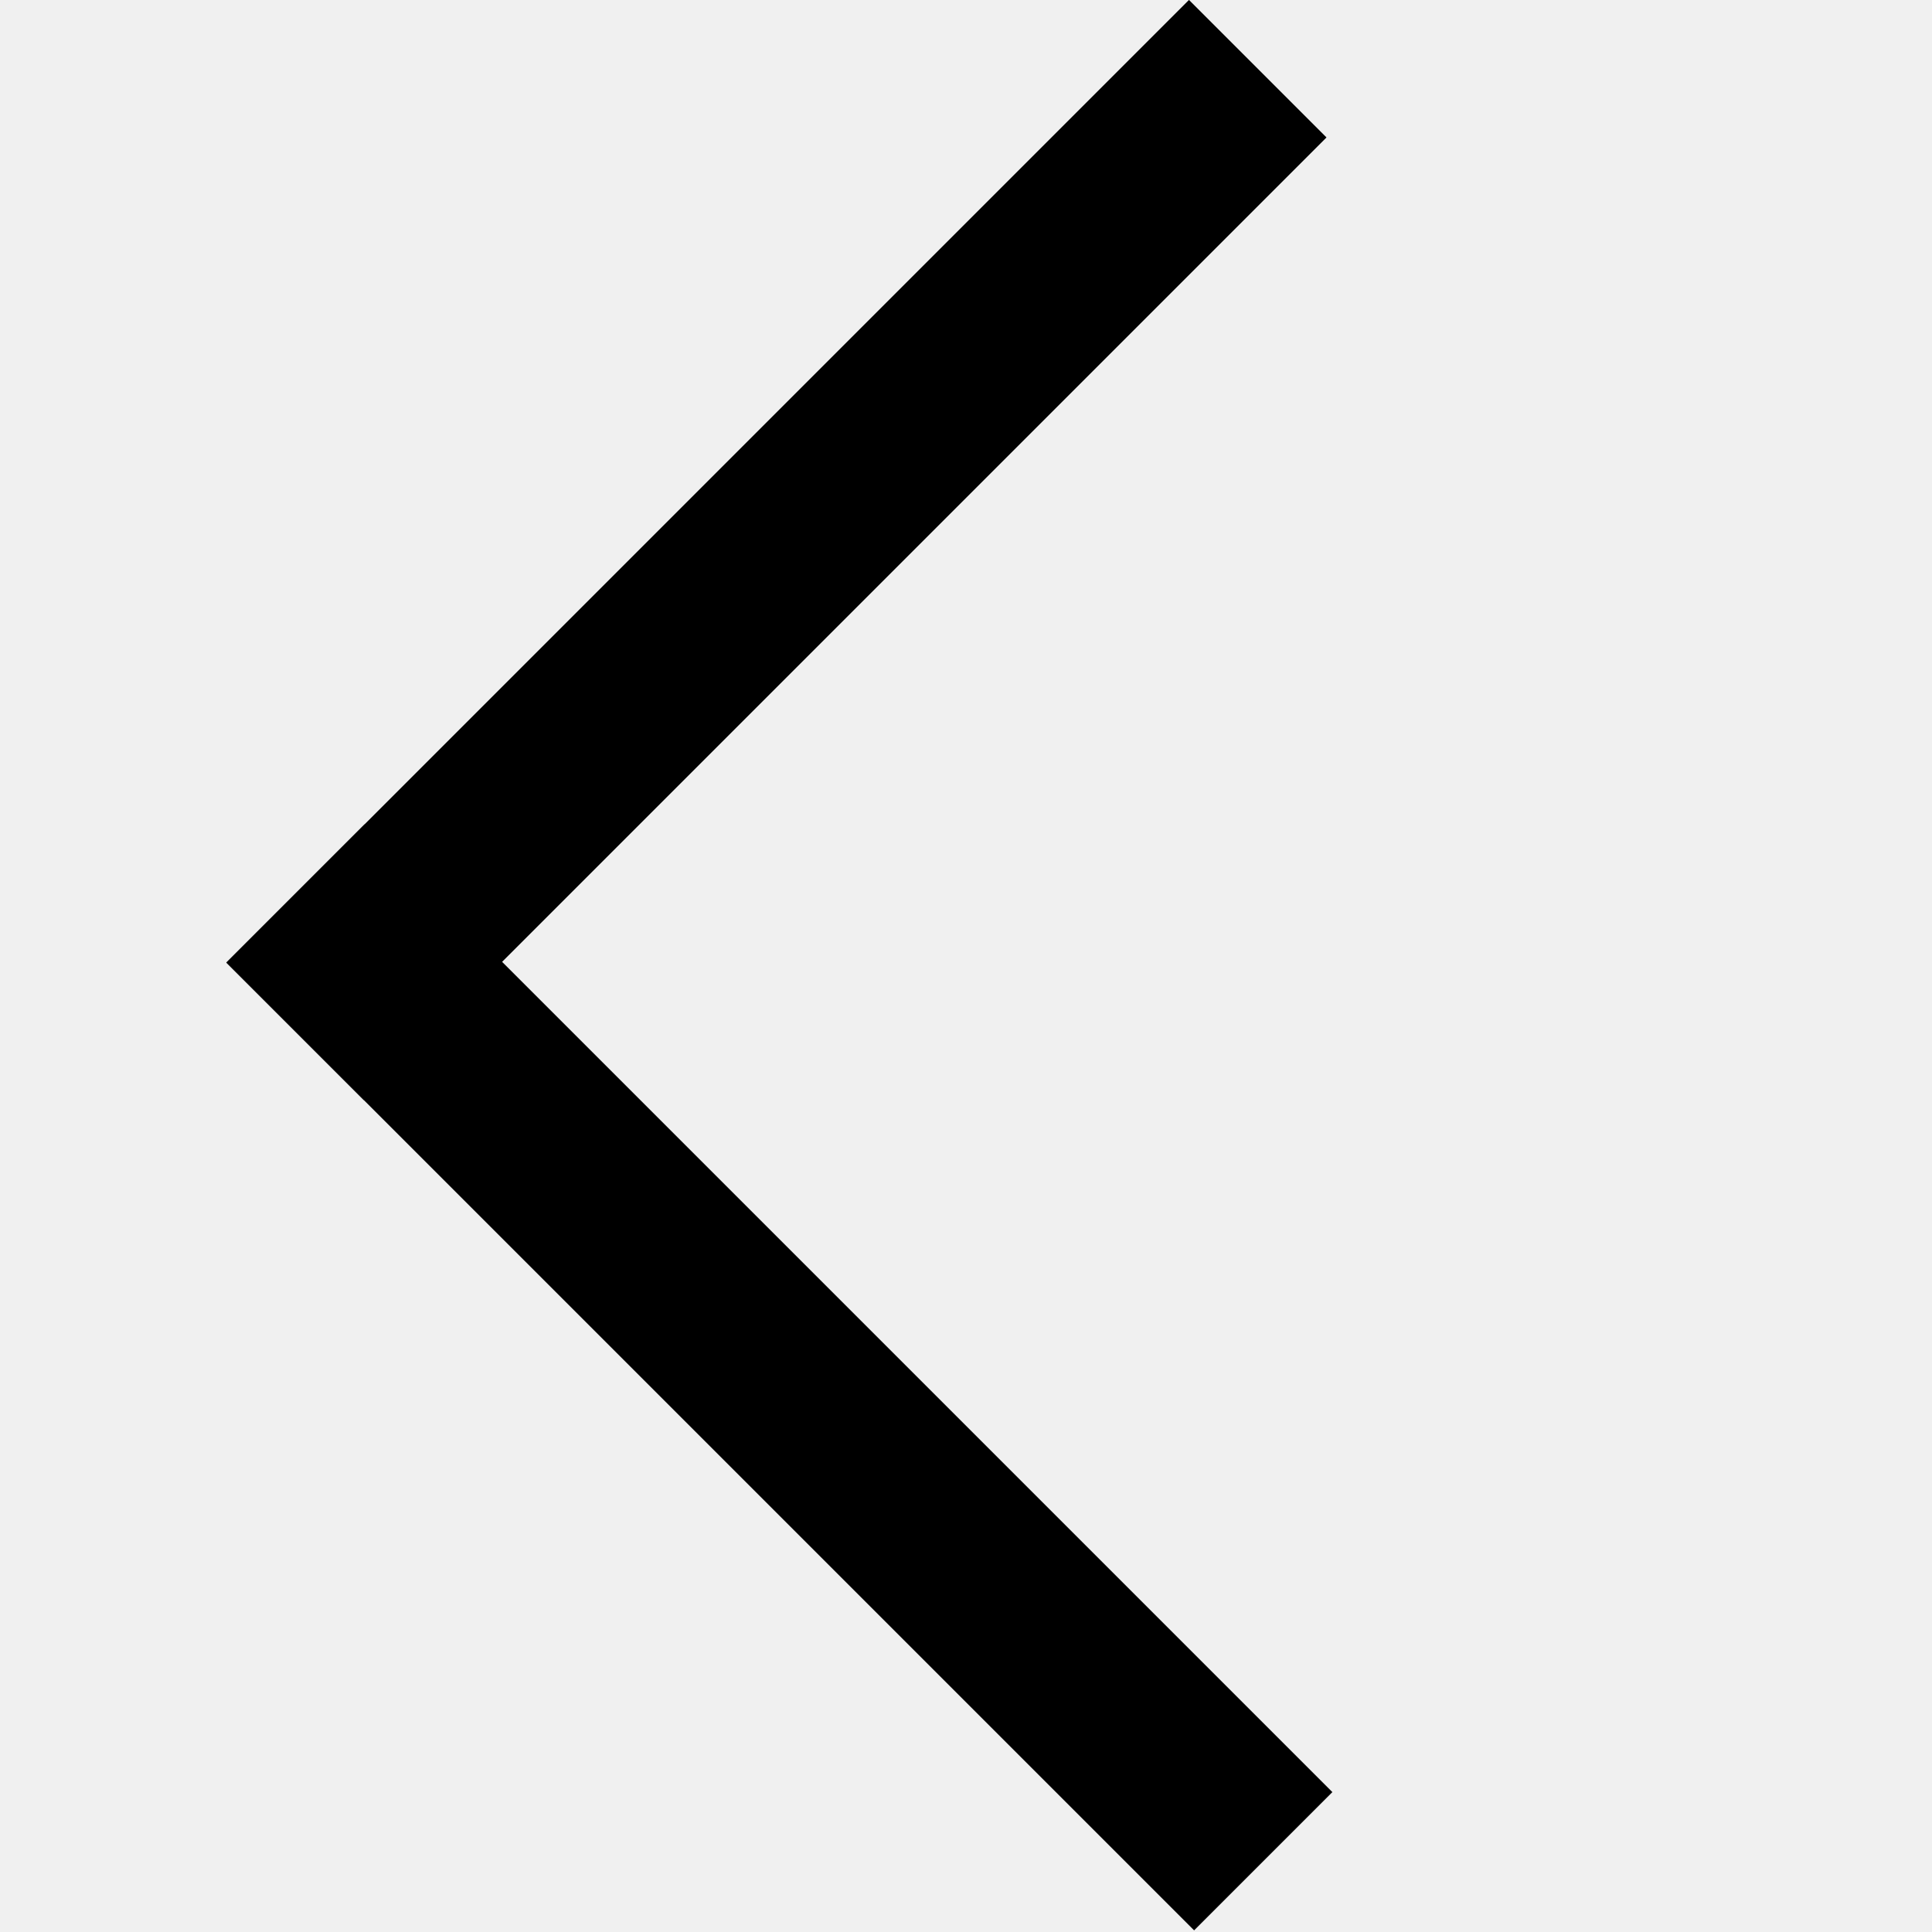
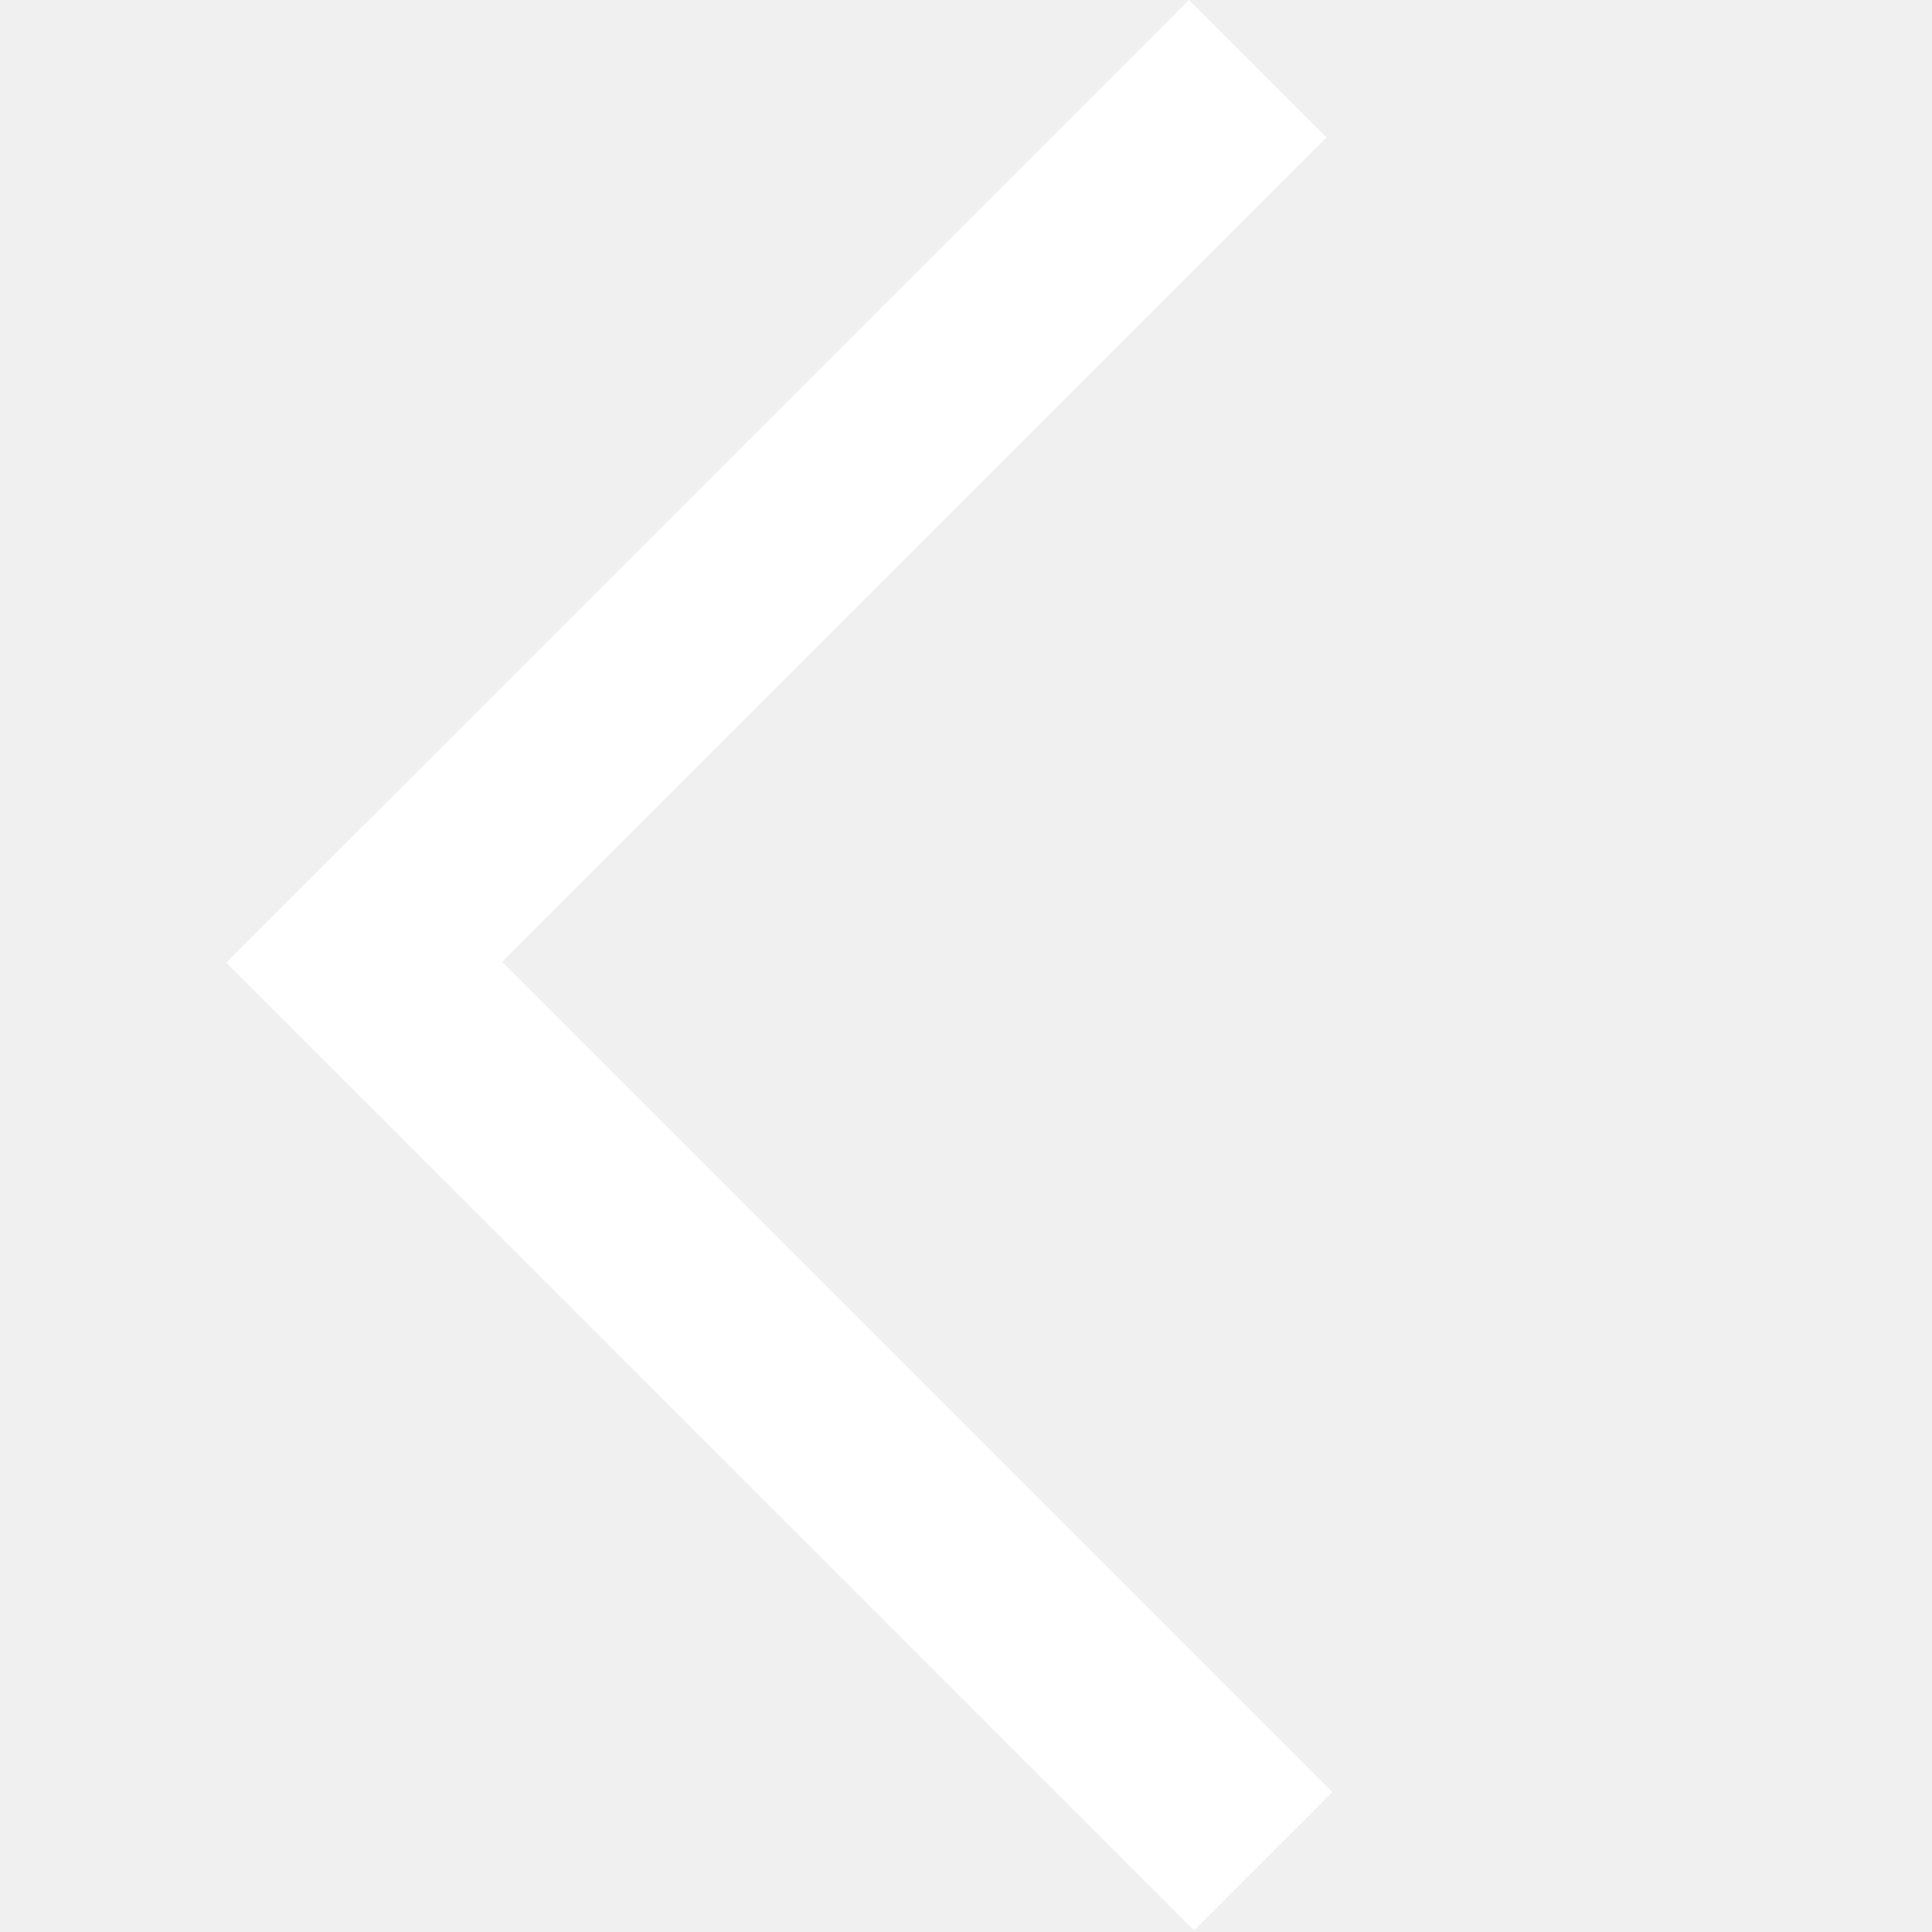
- <svg xmlns="http://www.w3.org/2000/svg" version="1.1" viewBox="0 0 100 100">
-   <g fill="black">
+ <svg xmlns="http://www.w3.org/2000/svg" fill="white" version="1.1" viewBox="0 0 100 100">
+   <g>
    <rect transform="rotate(45)" x="43.514" y="-43.519" width="10.066" height="70.465" style="stroke-width:0" />
    <rect transform="rotate(-45)" x="-26.946" y="43.514" width="10.12" height="70.841" style="stroke-width:0" />
  </g>
</svg>
